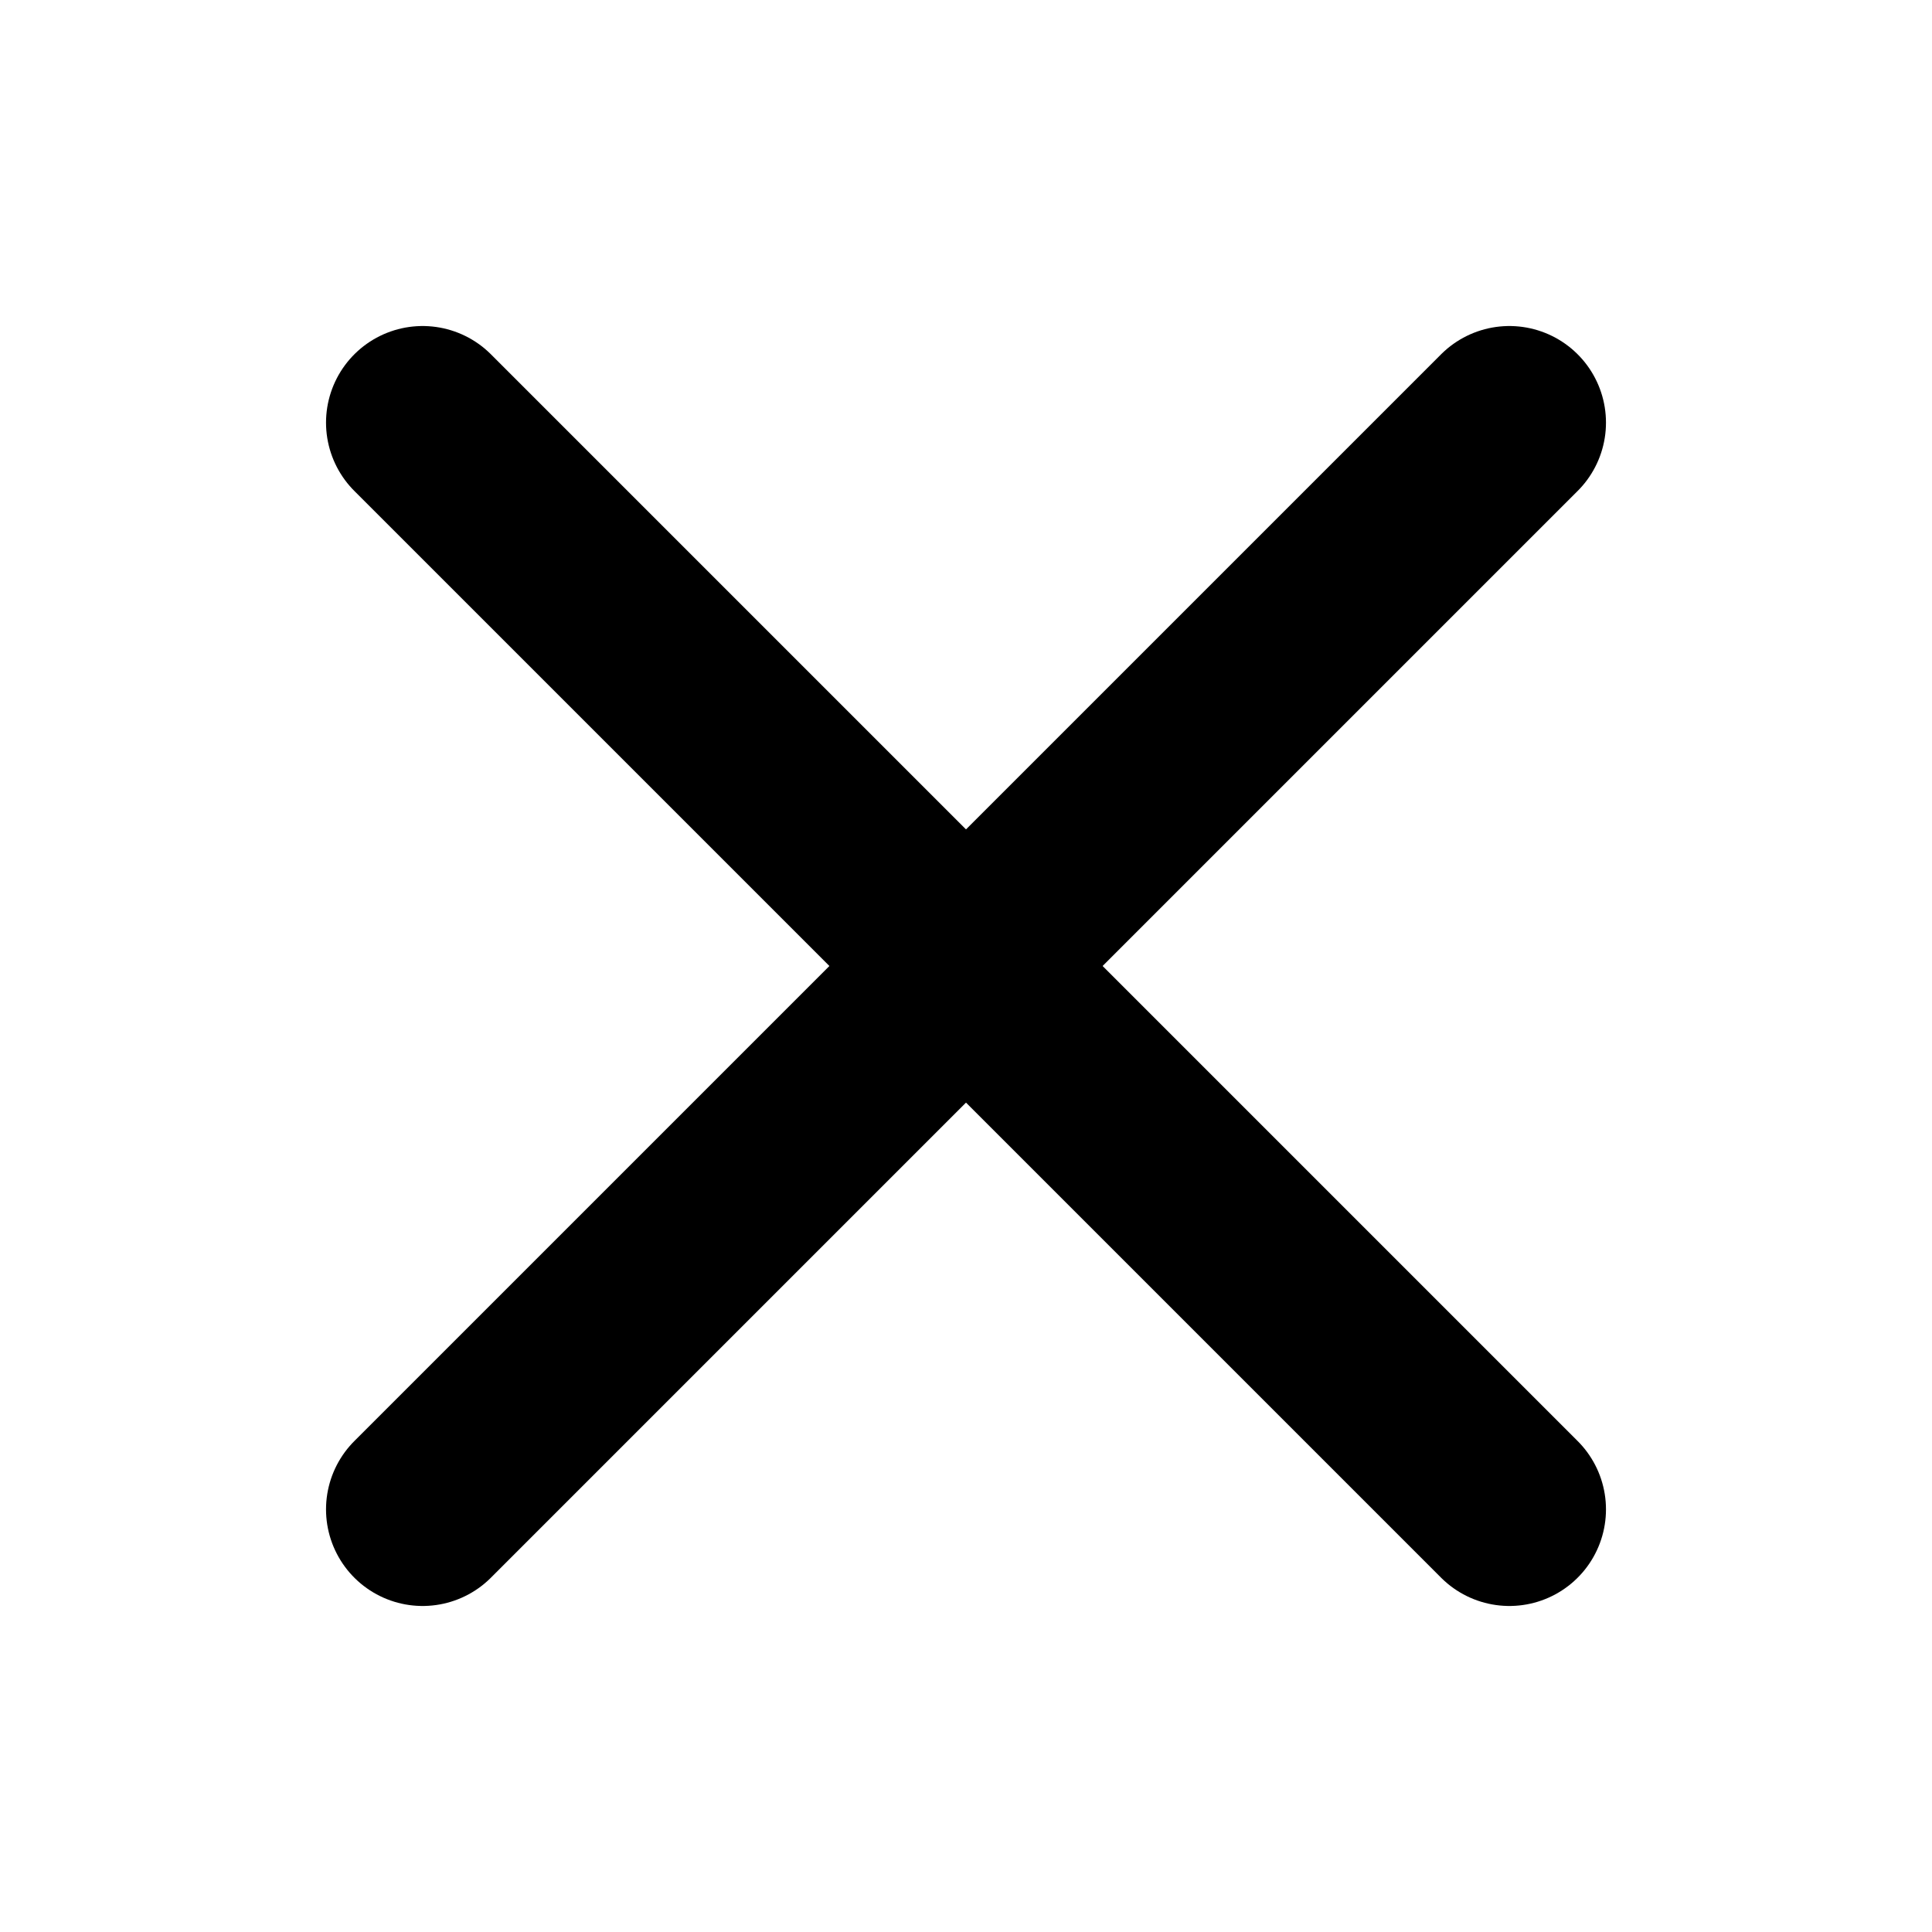
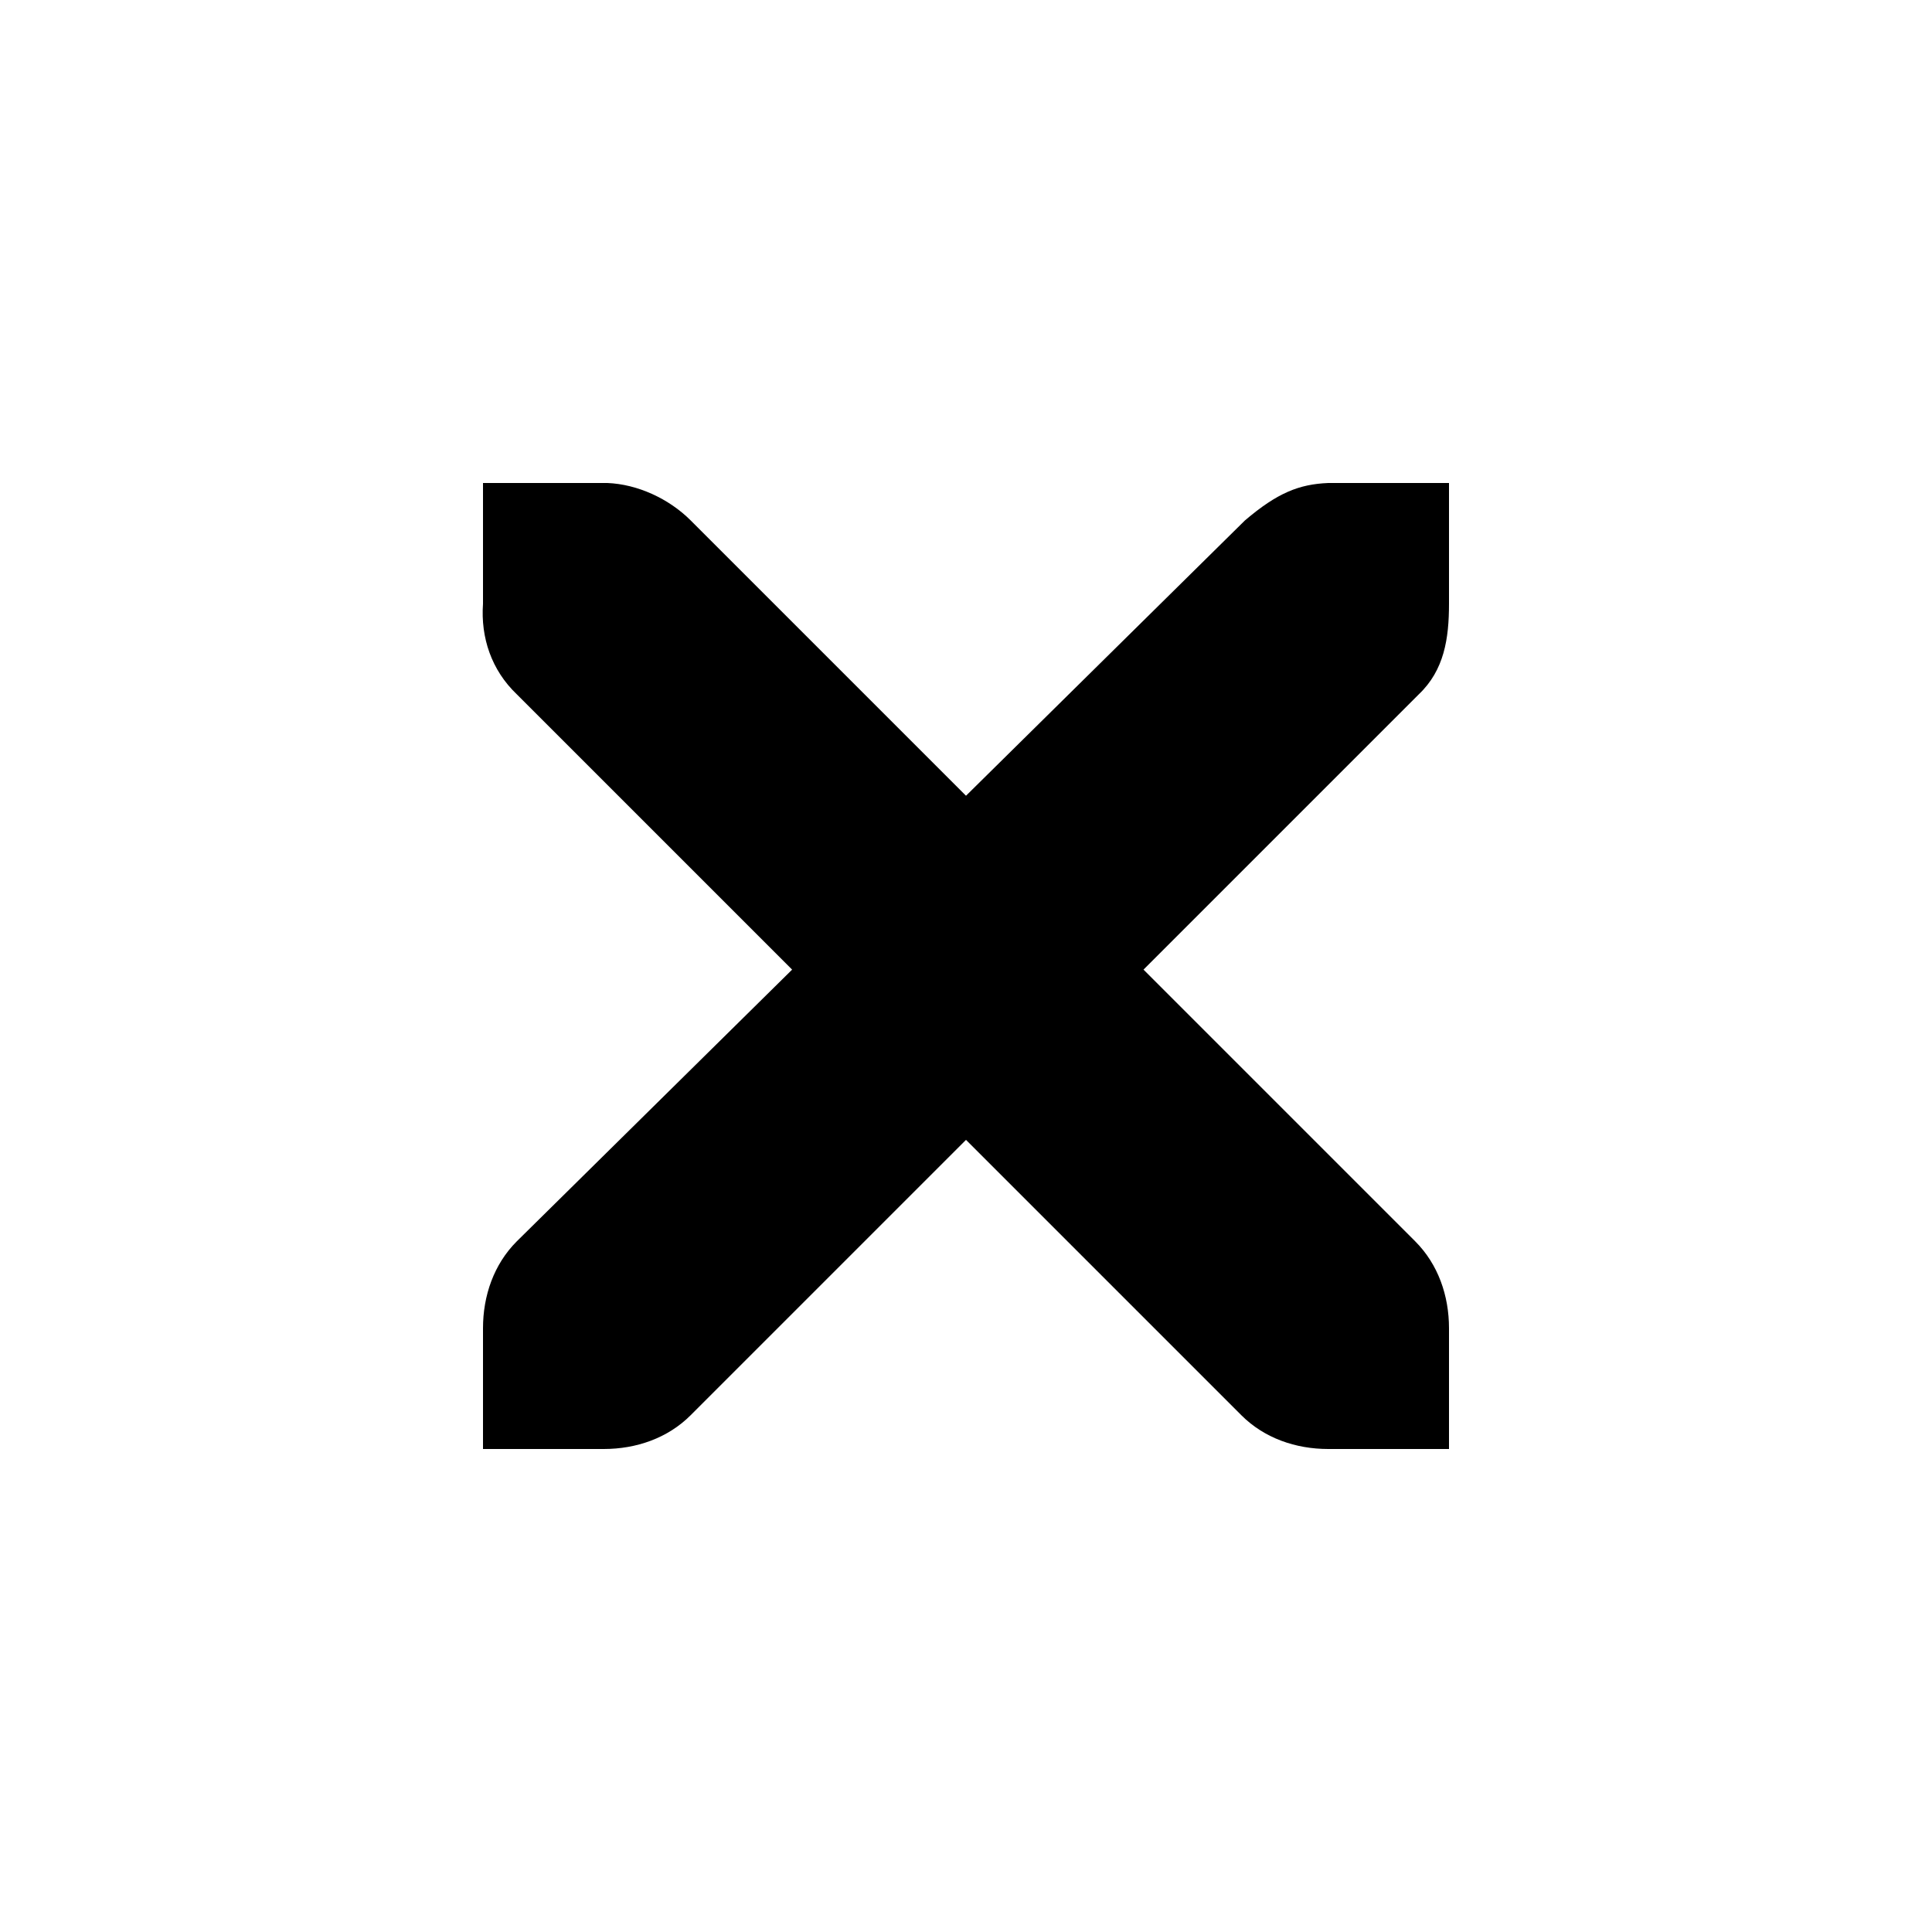
<svg xmlns="http://www.w3.org/2000/svg" width="16" height="16" viewBox="0 0 16 16">
-   <line x1="3.5" y1="3.5" x2="12.5" y2="12.5" stroke="currentColor" stroke-width="1.6" stroke-linecap="round" />
-   <line x1="12.5" y1="3.5" x2="3.5" y2="12.5" stroke="currentColor" stroke-width="1.6" stroke-linecap="round" />
+   <path fill="currentColor" class="ColorScheme-Text" d="M 4 4 H 5.03 C 5.28 4.01 5.54 4.13 5.72 4.31 L 8 6.59 L 10.31 4.31 C 10.58 4.08 10.76 4.01 11 4 H 12 V 5 C 12 5.29 11.96 5.55 11.75 5.75 L 9.47 8.03 L 11.72 10.28 C 11.91 10.47 12 10.73 12 11 V 12 H 11 C 10.73 12 10.47 11.91 10.28 11.72 L 8 9.44 L 5.72 11.72 C 5.53 11.91 5.27 12 5 12 H 4 V 11 C 4 10.73 4.09 10.47 4.28 10.28 L 6.56 8.03 L 4.28 5.75 C 4.07 5.55 3.98 5.28 4 5 Z" />
</svg>
